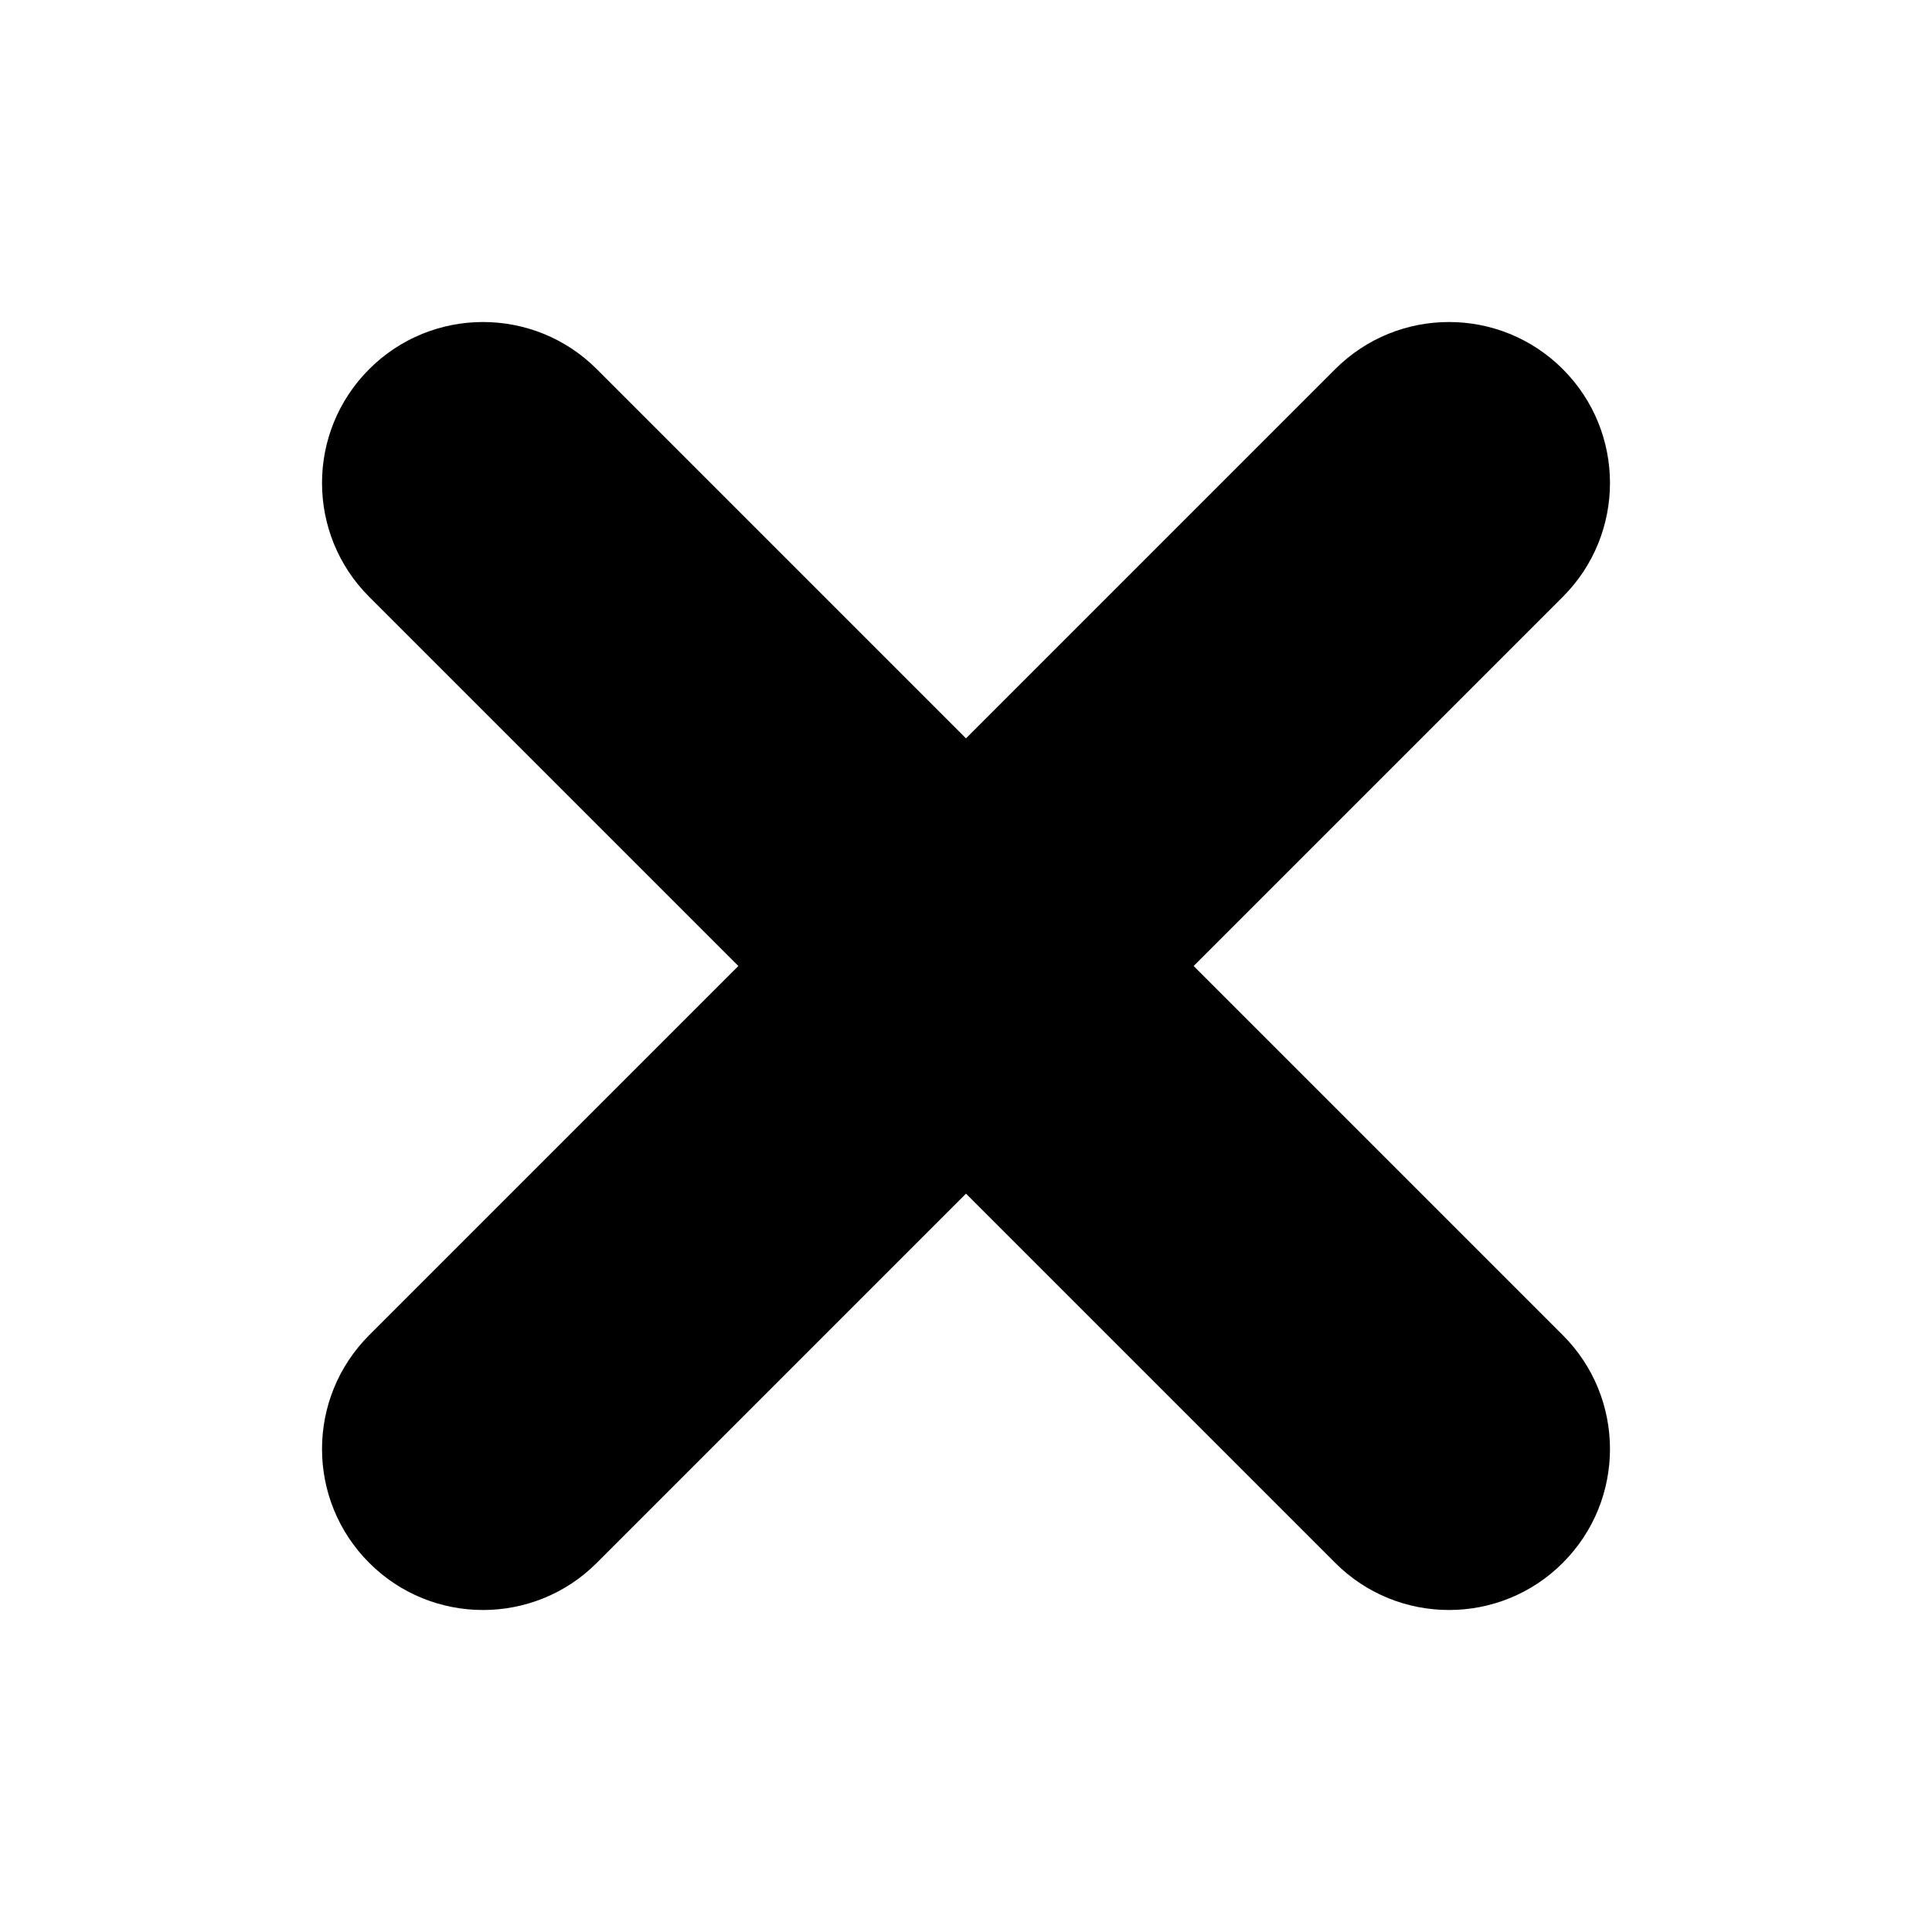
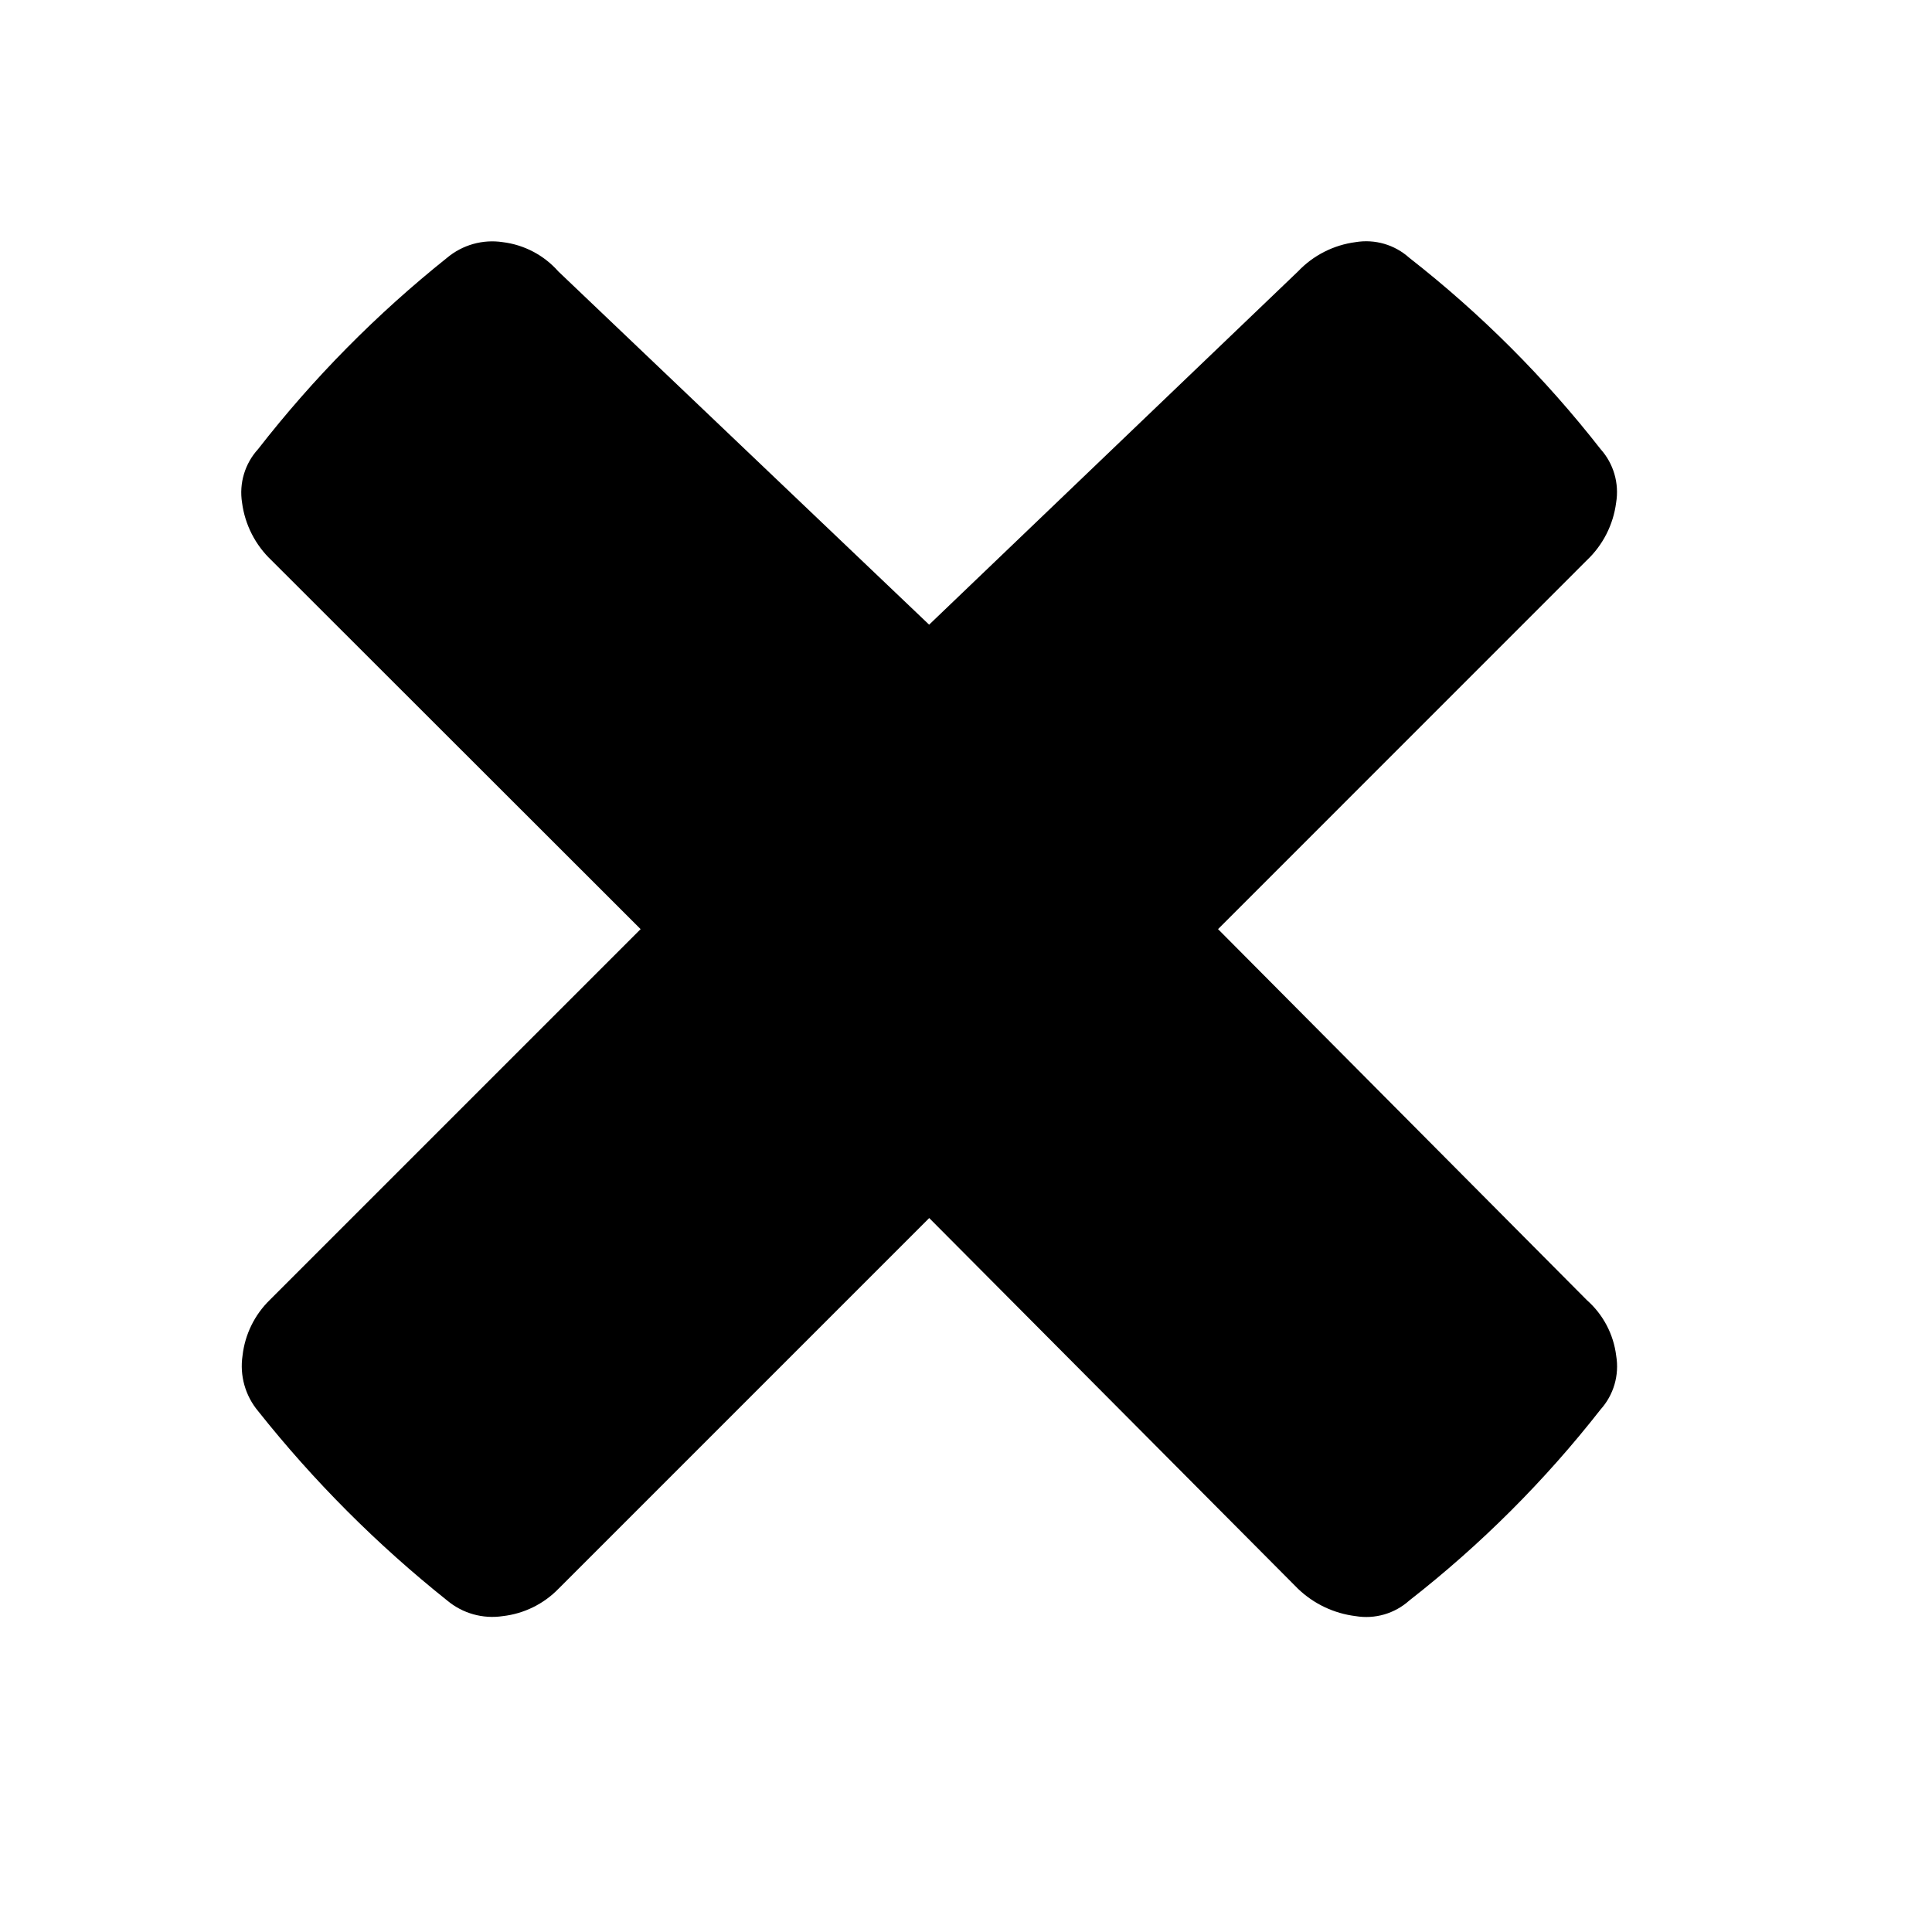
<svg xmlns="http://www.w3.org/2000/svg" viewBox="0 0 24 24">
-   <path d="m14.828 12 4.586-4.586c.781-.781.781-2.047 0-2.828-.78-.781-2.048-.781-2.828 0l-4.586 4.586-4.586-4.586c-.78-.781-2.048-.781-2.828 0-.781.781-.781 2.047 0 2.828l4.586 4.586-4.586 4.586c-.781.781-.781 2.047 0 2.828.39.391.902.586 1.414.586s1.024-.195 1.414-.586l4.586-4.586 4.586 4.586c.39.391.902.586 1.414.586s1.024-.195 1.414-.586c.781-.781.781-2.047 0-2.828z" />
+   <path d="M15.131 11.542l4.582 4.609a1.1 1.1 0 01.364.691.8.8 0 01-.194.667 13.769 13.769 0 01-2.376 2.373.8.8 0 01-.667.194 1.255 1.255 0 01-.715-.339l-4.582-4.606-4.606 4.606a1.146 1.146 0 01-.691.339.873.873 0 01-.691-.194 14.7 14.7 0 01-2.348-2.352.873.873 0 01-.194-.691 1.146 1.146 0 01.339-.691l4.606-4.606L3.372 6.96a1.2 1.2 0 01-.365-.715.8.8 0 01.2-.667 14.2 14.2 0 012.347-2.376.873.873 0 01.691-.194 1.1 1.1 0 01.691.364l4.606 4.388 4.582-4.388a1.2 1.2 0 01.715-.364.8.8 0 01.667.194 13.769 13.769 0 012.376 2.376.8.8 0 01.194.667 1.194 1.194 0 01-.364.715z" />
</svg>
